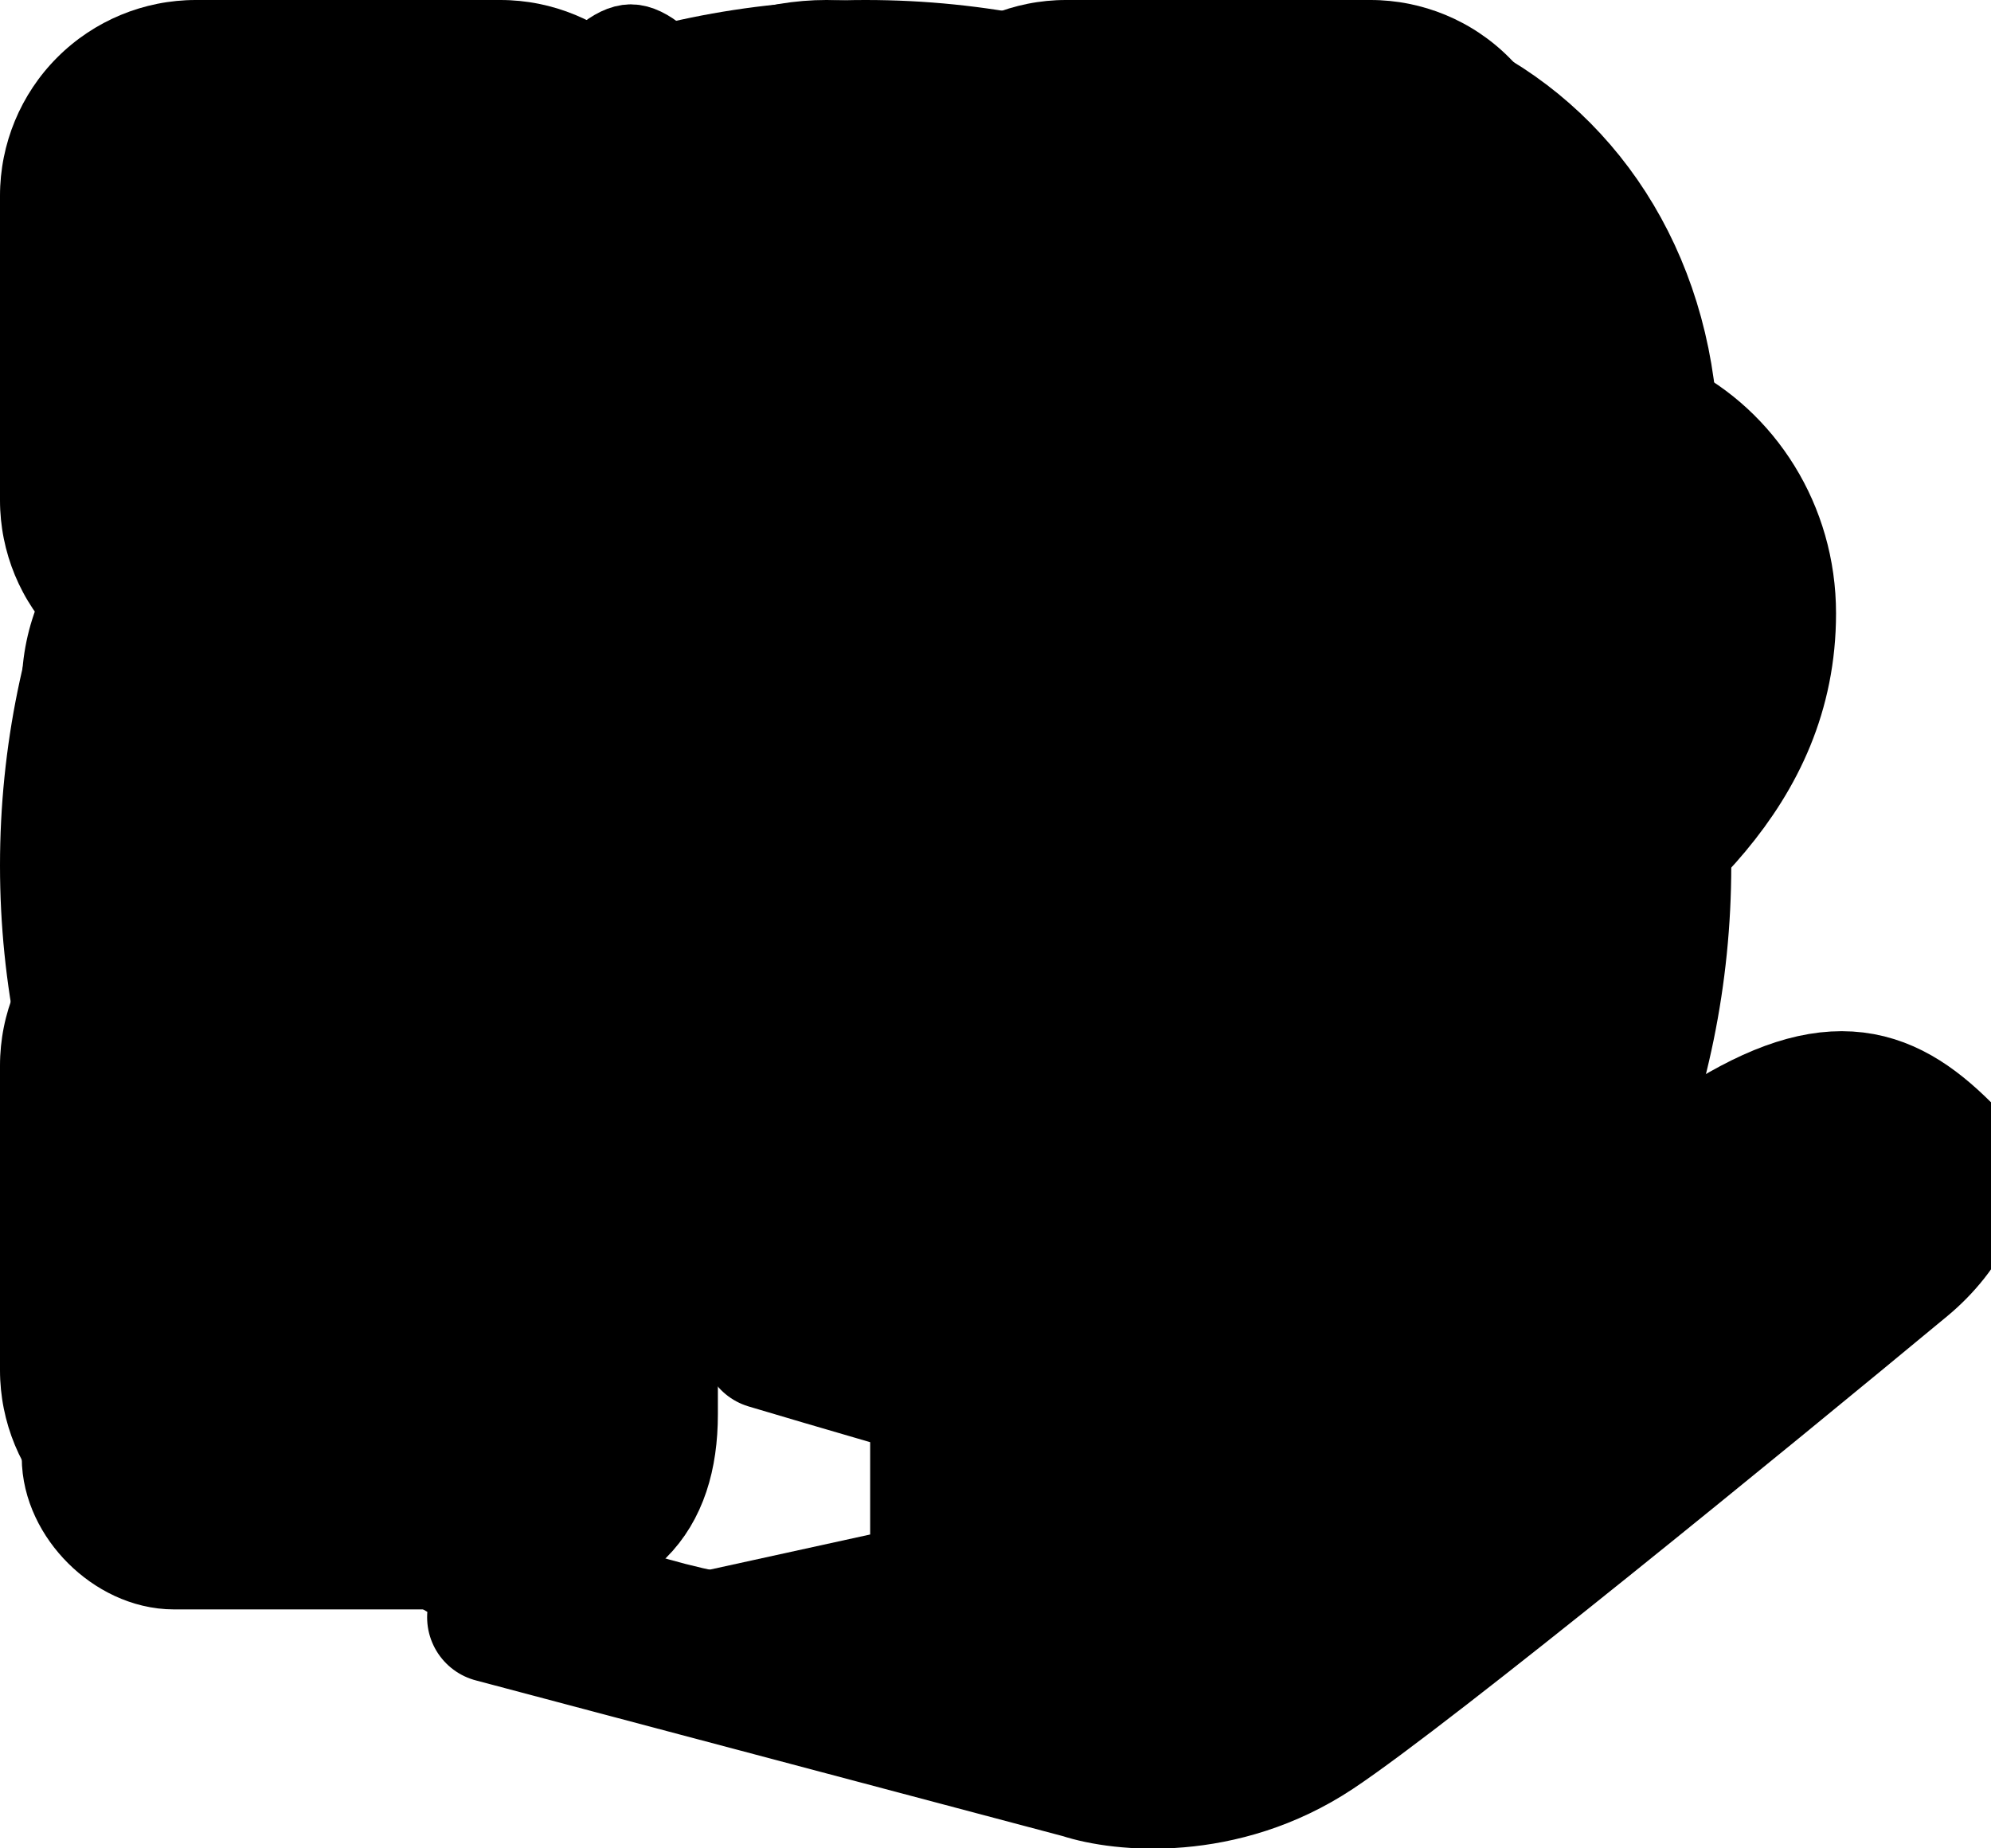
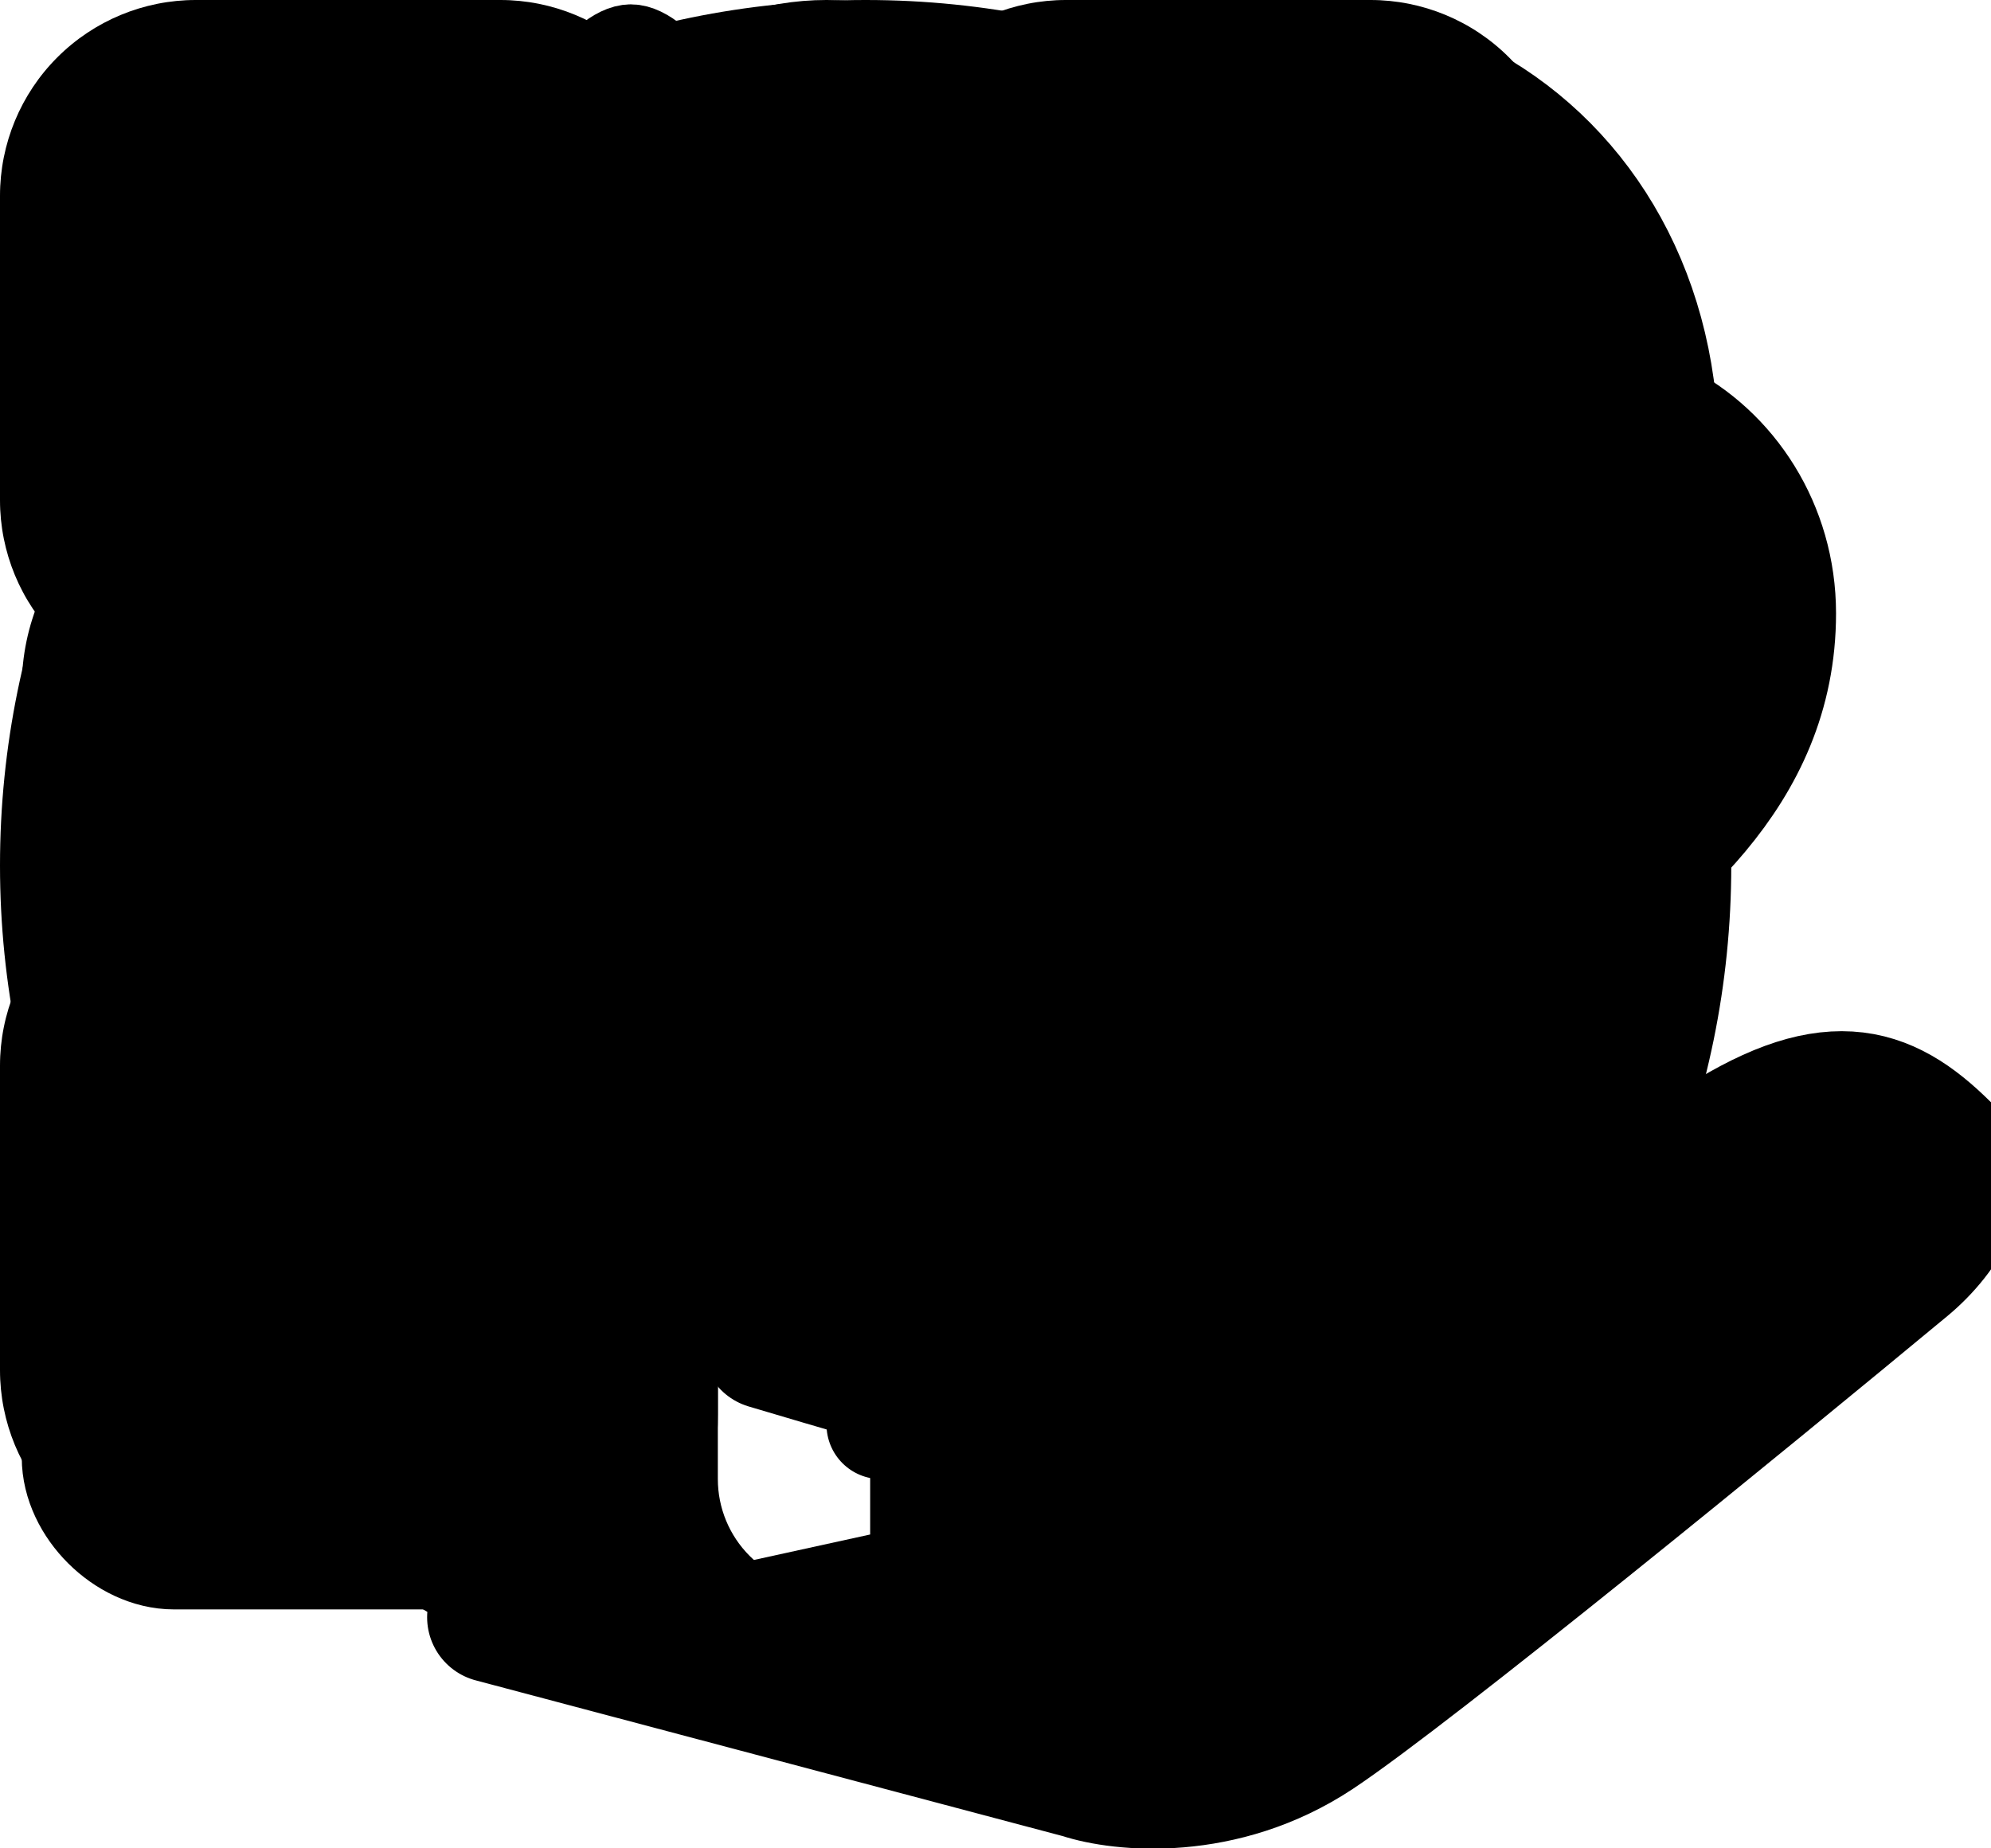
<svg xmlns="http://www.w3.org/2000/svg">
  <g id="filters">
    <path fill="currentColor" d="M20.256 11.25L26.85 11.25C27.188 11.25 27.512 11.118 27.752 10.884C27.991 10.649 28.125 10.331 28.125 10C28.125 9.668 27.991 9.35 27.752 9.116C27.512 8.881 27.188 8.75 26.85 8.75L20.256 8.75C19.992 8.019 19.504 7.386 18.858 6.938C18.212 6.49 17.441 6.25 16.65 6.25C15.859 6.25 15.088 6.49 14.442 6.938C13.796 7.386 13.308 8.019 13.044 8.75L8.15 8.75C7.812 8.75 7.488 8.881 7.248 9.116C7.009 9.35 6.875 9.668 6.875 10C6.875 10.331 7.009 10.649 7.248 10.884C7.488 11.118 7.812 11.25 8.15 11.25L13.044 11.25C13.308 11.981 13.796 12.614 14.442 13.061C15.088 13.509 15.859 13.749 16.65 13.749C17.441 13.749 18.212 13.509 18.858 13.061C19.504 12.614 19.992 11.981 20.256 11.25ZM15.375 10C15.375 9.752 15.45 9.511 15.59 9.305C15.73 9.1 15.929 8.939 16.162 8.845C16.395 8.75 16.651 8.725 16.899 8.774C17.146 8.822 17.373 8.941 17.552 9.116C17.73 9.291 17.851 9.513 17.901 9.756C17.95 9.998 17.924 10.25 17.828 10.478C17.731 10.707 17.568 10.902 17.358 11.039C17.149 11.176 16.902 11.25 16.65 11.25C16.312 11.25 15.988 11.118 15.748 10.884C15.509 10.649 15.375 10.331 15.375 10ZM21.75 21.25C22.541 21.249 23.312 21.008 23.957 20.56C24.603 20.113 25.091 19.48 25.356 18.75L26.85 18.75C27.188 18.75 27.512 18.618 27.752 18.384C27.991 18.149 28.125 17.831 28.125 17.5C28.125 17.168 27.991 16.85 27.752 16.616C27.512 16.381 27.188 16.25 26.85 16.25L25.356 16.25C25.092 15.519 24.604 14.886 23.958 14.438C23.312 13.991 22.541 13.75 21.75 13.75C20.959 13.75 20.188 13.991 19.542 14.438C18.896 14.886 18.408 15.519 18.144 16.25L8.15 16.25C7.812 16.25 7.488 16.381 7.248 16.616C7.009 16.85 6.875 17.168 6.875 17.5C6.875 17.831 7.009 18.149 7.248 18.384C7.488 18.618 7.812 18.75 8.15 18.75L18.144 18.75C18.409 19.48 18.897 20.113 19.543 20.56C20.188 21.008 20.959 21.249 21.75 21.25ZM20.475 17.5C20.475 17.253 20.55 17.011 20.69 16.805C20.83 16.6 21.029 16.44 21.262 16.345C21.495 16.25 21.751 16.226 21.999 16.274C22.246 16.322 22.473 16.441 22.652 16.616C22.83 16.791 22.951 17.014 23 17.256C23.05 17.498 23.024 17.75 22.928 17.978C22.831 18.207 22.668 18.402 22.458 18.539C22.249 18.677 22.002 18.75 21.75 18.75C21.412 18.75 21.087 18.618 20.848 18.384C20.609 18.149 20.475 17.831 20.475 17.5ZM13.25 28.75C14.041 28.749 14.812 28.508 15.457 28.061C16.103 27.613 16.591 26.98 16.856 26.25L26.85 26.25C27.188 26.25 27.512 26.118 27.752 25.884C27.991 25.649 28.125 25.331 28.125 25C28.125 24.668 27.991 24.351 27.752 24.116C27.512 23.882 27.188 23.75 26.85 23.75L16.856 23.75C16.592 23.019 16.104 22.386 15.458 21.938C14.812 21.491 14.041 21.25 13.25 21.25C12.459 21.25 11.688 21.491 11.042 21.938C10.396 22.386 9.908 23.019 9.644 23.75L8.15 23.75C7.812 23.75 7.488 23.882 7.248 24.116C7.009 24.351 6.875 24.668 6.875 25C6.875 25.331 7.009 25.649 7.248 25.884C7.488 26.118 7.812 26.25 8.15 26.25L9.644 26.25C9.908 26.98 10.397 27.613 11.043 28.061C11.688 28.508 12.459 28.749 13.25 28.75ZM11.975 25C11.975 24.753 12.05 24.511 12.19 24.305C12.33 24.1 12.529 23.94 12.762 23.845C12.995 23.75 13.251 23.726 13.499 23.774C13.746 23.822 13.973 23.941 14.152 24.116C14.33 24.291 14.451 24.514 14.501 24.756C14.55 24.999 14.524 25.25 14.428 25.478C14.331 25.707 14.168 25.902 13.958 26.039C13.749 26.177 13.502 26.25 13.25 26.25C12.912 26.25 12.588 26.118 12.348 25.884C12.109 25.649 11.975 25.331 11.975 25Z" fill-opacity="1" />
  </g>
  <g id="search">
    <path fill="currentColor" d="M15.716 6.25C13.205 6.25 10.798 7.249 9.022 9.026C7.247 10.804 6.25 13.214 6.25 15.728C6.25 18.242 7.247 20.653 9.022 22.43C10.798 24.208 13.205 25.207 15.716 25.207C17.819 25.196 19.861 24.492 21.525 23.204L26.72 28.405C26.941 28.626 27.241 28.75 27.554 28.75C27.866 28.75 28.166 28.626 28.388 28.405C28.502 28.295 28.593 28.162 28.656 28.016C28.718 27.869 28.75 27.712 28.75 27.552C28.75 27.393 28.718 27.235 28.656 27.089C28.593 26.942 28.502 26.81 28.388 26.699L23.182 21.534C24.467 19.871 25.17 17.831 25.181 15.728C25.181 13.214 24.184 10.804 22.409 9.026C20.634 7.249 18.226 6.25 15.716 6.25ZM15.716 8.62C17.599 8.62 19.404 9.369 20.736 10.702C22.067 12.035 22.815 13.843 22.815 15.728C22.815 17.614 22.067 19.422 20.736 20.755C19.404 22.088 17.599 22.837 15.716 22.837C13.833 22.837 12.027 22.088 10.696 20.755C9.364 19.422 8.616 17.614 8.616 15.728C8.616 13.843 9.364 12.035 10.696 10.702C12.027 9.369 13.833 8.62 15.716 8.62Z" />
  </g>
  <g id="avatar">
    <path fill="currentColor" d="M8 0.5C6.757 0.5 5.565 0.974 4.685 1.818C3.806 2.662 3.312 3.807 3.312 5C3.312 6.193 3.806 7.338 4.685 8.182C5.565 9.026 6.757 9.5 8 9.5C9.243 9.5 10.435 9.026 11.315 8.182C12.194 7.338 12.688 6.193 12.688 5C12.688 3.807 12.194 2.662 11.315 1.818C10.435 0.974 9.243 0.5 8 0.5ZM8 2.3C8.746 2.3 9.461 2.584 9.989 3.091C10.516 3.597 10.812 4.284 10.812 5C10.812 5.716 10.516 6.403 9.989 6.909C9.461 7.416 8.746 7.7 8 7.7C7.254 7.7 6.539 7.416 6.011 6.909C5.484 6.403 5.188 5.716 5.188 5C5.188 4.284 5.484 3.597 6.011 3.091C6.539 2.584 7.254 2.3 8 2.3ZM9.875 10.4C11.367 10.4 12.798 10.969 13.852 11.982C14.907 12.994 15.5 14.368 15.5 15.8V17.6C15.5 17.839 15.401 18.068 15.225 18.236C15.05 18.405 14.811 18.5 14.562 18.5C14.314 18.5 14.075 18.405 13.9 18.236C13.724 18.068 13.625 17.839 13.625 17.6V15.8C13.625 14.845 13.23 13.93 12.527 13.254C11.823 12.579 10.87 12.2 9.875 12.2H6.125C5.13 12.2 4.177 12.579 3.473 13.254C2.77 13.93 2.375 14.845 2.375 15.8V17.6C2.375 17.839 2.276 18.068 2.1 18.236C1.925 18.405 1.686 18.5 1.438 18.5C1.189 18.5 0.95 18.405 0.775 18.236C0.599 18.068 0.5 17.839 0.5 17.6V15.8C0.5 14.368 1.093 12.994 2.148 11.982C3.202 10.969 4.633 10.4 6.125 10.4H9.875Z" />
  </g>
  <g id="home">
    <path stroke="currentColor" stroke-width="3" stroke-linecap="round" stroke-linejoin="round" d="M15 32.511V23.544C15 22.049 16 22.049 17 22.049L21 22.049C22 22.049 23 22.049 23 23.544V32.511C23 34.504 24 35.5 26 35.5H34C35 35.5 36 34.504 36 33.507V18.562C36 16.57 34.6 15.175 33 13.581C30.167 10.758 24 4.614 22 2.621C20.5 1.126 17.5 1.126 16 2.621C14 4.614 7.833 10.758 5 13.581C3.4 15.175 2 16.57 2 18.562V33.507C2 34.504 3 35.5 4 35.5H12C14 35.5 15 34.504 15 32.511Z" />
  </g>
  <g id="candle">
    <path fill-rule="evenodd" clip-rule="evenodd" d="M9.139 11.352C9.012 11.738 9 12.286 9 12.956C9 13.401 9.101 13.783 9.238 14.017C9.356 14.218 9.48 14.293 9.652 14.293C10.043 14.293 11.232 14.182 11.295 14.128C11.299 14.124 11.302 14.121 11.305 14.119C11.319 13.419 11.543 12.762 12.028 12.332C12.511 11.904 12.716 12.203 13.206 12.332C14.189 12.592 14.435 13.302 14.435 14.809C14.435 15.072 14.413 15.417 14.393 15.743C14.386 15.859 14.379 15.972 14.373 16.078C14.348 16.531 14.336 16.963 14.363 17.339C14.392 17.728 15.456 17.923 15.496 17.997C15.507 17.998 15.522 18 15.543 18C15.686 18 15.774 17.987 15.825 17.976C15.825 17.973 15.826 17.97 15.827 17.967C15.861 17.832 15.881 17.679 15.915 17.418C15.926 17.335 15.938 17.241 15.953 17.133C16.007 16.733 16.085 16.234 16.248 15.68C16.383 15.217 16.625 14.85 16.947 14.591C17.251 14.347 17.579 14.237 17.852 14.18C18.123 14.122 18.401 14.105 18.628 14.095C18.687 14.092 18.743 14.09 18.797 14.088C18.968 14.081 19.114 14.075 19.262 14.06C19.638 14.021 19.768 13.94 19.82 13.884C19.846 13.857 20 13.684 20 12.956C20 12.286 19.988 11.738 19.861 11.352C19.807 11.19 19.752 11.123 19.715 11.092C19.683 11.066 19.59 11 19.348 11H9.652C9.41 11 9.316 11.066 9.285 11.092C9.248 11.123 9.193 11.19 9.139 11.352ZM15.478 17.993L15.48 17.993Z" fill="currentColor" />
    <path d="M14.595 8C19.595 8 16.095 1 14.595 1C13.094 1 9.595 8 14.595 8Z" fill="currentColor" />
    <path d="M14.5 8C19.5 8 16 1 14.5 1C13 1 9.5 8 14.5 8ZM14.5 8V10.321M14.5 10.321H18.5C20 10.321 20 11.793 20 12.774C20 14.207 19.288 14.477 18.5 14.547M14.5 10.321H10.5C9 10.321 9 11.793 9 12.774C9 13.755 9.5 14.736 10.5 14.736M10.5 14.736C11.5 14.736 12 14.245 12 13.755C12 12.283 14 12.703 14 14.245C14 15.226 13.5 17.679 15 17.679C16.5 17.679 16 16.698 16.5 15.226C16.756 14.472 17.67 14.62 18.5 14.547M10.5 14.736V26.019C10.5 26.509 11 27 11.5 27H17.5C18 27 18.5 26.509 18.5 26.019L18.5 14.547" stroke="currentColor" stroke-width="1.8" stroke-linecap="round" stroke-linejoin="round" />
  </g>
  <g id="feelings">
    <path d="M5 28.198L12.219 24.607C14.024 23.712 16.19 23.888 17.634 24.607L29.365 29.1C29.966 29.399 30.989 30.357 30.267 31.794C29.858 32.607 29.449 33.053 29.04 33.296M17.634 30.896C20.642 31.794 26.838 33.59 27.56 33.59C28.053 33.59 28.547 33.59 29.04 33.296M11.317 37.181L24.853 40.773C25.755 41.072 28.101 41.312 30.267 39.875C32.433 38.438 40.193 32.093 43.803 29.1C44.705 28.352 45.427 27.125 44.705 26.406C43.309 25.017 41.998 24.61 39.291 26.406C39.291 26.406 32.758 30.7 29.04 33.296" stroke="currentColor" stroke-width="3" stroke-linecap="round" stroke-linejoin="round" />
    <path fill-rule="evenodd" clip-rule="evenodd" d="M23 14.099C23 10.026 27.573 7.092 31.524 10.489C31.684 10.626 31.843 10.774 32 10.932C32.157 10.774 32.316 10.626 32.475 10.489C36.427 7.093 41 10.027 41 14.1C41 17.939 38.029 20.154 35.5 22.039C35.239 22.234 34.982 22.425 34.734 22.615C33.8 23.329 32.9 24 32 24C31.1 24 30.2 23.328 29.266 22.615C29.016 22.425 28.757 22.232 28.494 22.035C25.967 20.15 23 17.936 23 14.099ZM33.276 20.822L33.273 20.824C32.786 21.197 32.454 21.442 32.165 21.606C32.095 21.645 32.041 21.672 32 21.691C31.96 21.672 31.905 21.645 31.835 21.605C31.545 21.442 31.213 21.197 30.724 20.824C30.428 20.598 30.139 20.381 29.857 20.171C28.743 19.338 27.742 18.59 26.902 17.673C25.929 16.613 25.356 15.506 25.356 14.099C25.356 12.834 26.092 11.857 26.961 11.473C27.68 11.155 28.88 11.082 30.302 12.513L32 14.222L33.698 12.514C35.12 11.083 36.319 11.155 37.039 11.474C37.908 11.858 38.644 12.835 38.644 14.1C38.644 15.506 38.071 16.613 37.099 17.674C36.256 18.591 35.253 19.341 34.137 20.175C33.857 20.384 33.57 20.599 33.276 20.822Z" fill="currentColor" stroke="currentColor" stroke-width="2.4" />
  </g>
  <g id="burger">
    <path d="M24.278 8.899C24.602 8.899 24.913 8.783 25.142 8.577C25.371 8.371 25.5 8.091 25.5 7.8C25.5 7.508 25.371 7.228 25.142 7.022C24.913 6.816 24.602 6.7 24.278 6.7L4.722 6.699C4.398 6.699 4.087 6.815 3.858 7.021C3.629 7.228 3.5 7.507 3.5 7.799C3.5 8.09 3.629 8.37 3.858 8.576C4.087 8.783 4.398 8.898 4.722 8.898L24.278 8.899Z" fill="currentColor" />
    <path d="M24.278 15.098C24.602 15.098 24.913 14.983 25.142 14.776C25.371 14.57 25.5 14.29 25.5 13.999C25.5 13.707 25.371 13.428 25.142 13.221C24.913 13.015 24.602 12.899 24.278 12.899L4.722 12.898C4.398 12.898 4.087 13.014 3.858 13.22C3.629 13.427 3.5 13.706 3.5 13.998C3.5 14.29 3.629 14.569 3.858 14.776C4.087 14.982 4.398 15.098 4.722 15.098L24.278 15.098Z" fill="currentColor" />
    <path d="M24.278 21.298C24.602 21.298 24.913 21.182 25.142 20.976C25.371 20.769 25.5 20.49 25.5 20.198C25.5 19.906 25.371 19.627 25.142 19.421C24.913 19.214 24.602 19.098 24.278 19.098L4.722 19.098C4.398 19.098 4.087 19.213 3.858 19.42C3.629 19.626 3.5 19.906 3.5 20.197C3.5 20.489 3.629 20.769 3.858 20.975C4.087 21.181 4.398 21.297 4.722 21.297L24.278 21.298Z" fill="currentColor" />
  </g>
  <g id="like">
    <path d="M20.001 31.5C53.001 13.648 33.001 -9.027 20.001 6.895C7.001 -9.027 -12.999 13.648 20.001 31.5Z" stroke="currentColor" stroke-width="3" stroke-linecap="round" stroke-linejoin="round" />
  </g>
  <g id="plus">
    <path d="M10.4 0.9V8.1H17.6C17.839 8.1 18.068 8.195 18.236 8.364C18.405 8.532 18.5 8.761 18.5 9C18.5 9.239 18.405 9.468 18.236 9.636C18.068 9.805 17.839 9.9 17.6 9.9H10.4V17.1C10.4 17.339 10.305 17.568 10.136 17.736C9.968 17.905 9.739 18 9.5 18C9.261 18 9.032 17.905 8.864 17.736C8.695 17.568 8.6 17.339 8.6 17.1V9.9H1.4C1.161 9.9 0.932 9.805 0.764 9.636C0.595 9.468 0.5 9.239 0.5 9C0.5 8.761 0.595 8.532 0.764 8.364C0.932 8.195 1.161 8.1 1.4 8.1H8.6V0.9C8.6 0.661 8.695 0.432 8.864 0.264C9.032 0.095 9.261 0 9.5 0C9.739 0 9.968 0.095 10.136 0.264C10.305 0.432 10.4 0.661 10.4 0.9Z" fill="currentColor" />
  </g>
  <g id="plaques">
    <path d="M0 4.5C0 3.307 0.474 2.162 1.318 1.318C2.162 0.474 3.307 0 4.5 0H11.5C12.694 0 13.838 0.474 14.682 1.318C15.526 2.162 16 3.307 16 4.5V11.5C16 12.694 15.526 13.838 14.682 14.682C13.838 15.526 12.694 16 11.5 16H4.5C3.307 16 2.162 15.526 1.318 14.682C0.474 13.838 0 12.694 0 11.5V4.5ZM4.5 3C4.102 3 3.721 3.158 3.439 3.439C3.158 3.721 3 4.102 3 4.5V11.5C3 12.328 3.672 13 4.5 13H11.5C11.898 13 12.279 12.842 12.561 12.561C12.842 12.279 13 11.898 13 11.5V4.5C13 4.102 12.842 3.721 12.561 3.439C12.279 3.158 11.898 3 11.5 3H4.5ZM6 26H10V30H6V26Z" fill="currentColor" />
    <path d="M0 24.5C0 23.306 0.474 22.162 1.318 21.318C2.162 20.474 3.307 20 4.5 20H11.5C12.694 20 13.838 20.474 14.682 21.318C15.526 22.162 16 23.306 16 24.5V31.5C16 32.694 15.526 33.838 14.682 34.682C13.838 35.526 12.694 36 11.5 36H4.5C3.307 36 2.162 35.526 1.318 34.682C0.474 33.838 0 32.694 0 31.5V24.5ZM4.5 23C4.102 23 3.721 23.158 3.439 23.439C3.158 23.721 3 24.102 3 24.5V31.5C3 32.328 3.672 33 4.5 33H11.5C11.898 33 12.279 32.842 12.561 32.561C12.842 32.279 13 31.898 13 31.5V24.5C13 24.102 12.842 23.721 12.561 23.439C12.279 23.158 11.898 23 11.5 23H4.5ZM30 6H26V10H30V6Z" fill="currentColor" />
    <path d="M24.5 0C23.307 0 22.162 0.474 21.319 1.318C20.475 2.162 20 3.307 20 4.5V11.5C20 12.694 20.475 13.838 21.319 14.682C22.162 15.526 23.307 16 24.5 16H31.5C32.694 16 33.839 15.526 34.682 14.682C35.526 13.838 36.001 12.694 36.001 11.5V4.5C36.001 3.307 35.526 2.162 34.682 1.318C33.839 0.474 32.694 0 31.5 0H24.5ZM23 4.5C23 4.102 23.159 3.721 23.44 3.439C23.721 3.158 24.103 3 24.5 3H31.5C31.898 3 32.28 3.158 32.561 3.439C32.843 3.721 33.001 4.102 33.001 4.5V11.5C33.001 11.898 32.843 12.279 32.561 12.561C32.28 12.842 31.898 13 31.5 13H24.5C24.103 13 23.721 12.842 23.44 12.561C23.159 12.279 23 11.898 23 11.5V4.5ZM20 20H25.5V25.5H20V20ZM30.5 25.5H25.5V30.5H20V36H25.5V30.5H30.5V36H36.001V30.5H30.5V25.5ZM30.5 25.5V20H36.001V25.5H30.5Z" fill="currentColor" />
  </g>
  <g id="contactUs">
    <path d="M19.896 0C8.908 0 0 8.908 0 19.896C0 30.884 8.908 39.792 19.896 39.792C30.884 39.792 39.792 30.884 39.792 19.896C39.792 8.908 30.884 0 19.896 0ZM19.896 36.476C10.739 36.476 3.316 29.052 3.316 19.896C3.316 10.739 10.739 3.316 19.896 3.316C29.052 3.316 36.476 10.739 36.476 19.896C36.476 29.052 29.052 36.476 19.896 36.476Z" fill="currentColor" />
    <path d="M20.913 13.424C21.39 13.424 21.827 13.255 22.221 12.918C22.612 12.582 22.852 12.174 22.938 11.697C23.02 11.217 22.918 10.812 22.621 10.475C22.326 10.135 21.94 9.967 21.461 9.967C20.981 9.967 20.545 10.135 20.154 10.475C19.759 10.811 19.519 11.217 19.437 11.697C19.378 12.174 19.492 12.582 19.773 12.918C20.055 13.255 20.436 13.424 20.913 13.424Z" fill="currentColor" />
    <path d="M24.581 25.229C24.537 25.292 24.494 25.346 24.451 25.409C24.191 25.739 23.221 26.905 21.964 27.602C21.956 27.606 21.948 27.609 21.944 27.614C21.834 27.672 21.721 27.717 21.61 27.768C21.278 27.887 20.967 27.918 20.867 27.925C20.585 27.888 20.431 27.691 20.431 27.317C20.431 27.008 20.522 26.397 20.706 25.479L20.916 24.553L21.779 20.413C21.919 19.708 21.994 19.317 22.011 19.239L22.199 18.271C22.31 17.672 22.366 17.276 22.366 17.082C22.366 16.712 22.275 16.432 22.127 16.203C22.114 16.17 22.096 16.137 22.072 16.102C22.051 16.075 22.027 16.052 22.004 16.027C21.978 15.999 21.966 15.975 21.931 15.946C21.563 15.646 21.22 15.559 20.983 15.54L20.987 15.533C20.987 15.533 19.431 15.416 17.127 16.935C17.093 16.957 17.073 16.973 17.042 16.993C16.418 17.388 15.919 17.784 15.573 18.103C15.308 18.33 15.104 18.541 14.952 18.738L14.946 18.747L14.947 18.747C14.75 19.006 14.646 19.241 14.646 19.449C14.646 19.613 14.78 19.777 15.043 19.942C15.043 19.942 16.033 18.663 17.697 17.832C17.822 17.777 18.142 17.645 18.424 17.572C18.555 17.542 18.803 17.518 18.962 17.649C19.075 17.767 19.15 17.932 19.15 18.188C19.15 18.42 19.115 18.703 19.044 19.04L18.876 19.837L18.666 20.834L17.845 24.774C17.425 26.809 17.214 28.027 17.214 28.423C17.214 29.359 17.727 29.828 18.75 29.828C19.214 29.828 19.691 29.743 20.18 29.593C20.183 29.593 20.185 29.595 20.188 29.597C20.221 29.585 20.252 29.573 20.285 29.561C20.366 29.535 20.447 29.504 20.528 29.473C22.837 28.614 24.357 26.883 24.817 26.303C24.857 26.254 24.892 26.208 24.925 26.164C24.951 26.128 24.967 26.104 24.967 26.104H24.966C25.082 25.933 25.146 25.79 25.146 25.683C25.145 25.534 24.952 25.385 24.581 25.229Z" fill="currentColor" />
  </g>
  <g id="arrow_back">
    <path id="Vector" d="M13.83 19C13.681 19 13.533 18.968 13.398 18.904C13.263 18.84 13.144 18.746 13.05 18.63L8.22 12.63C8.073 12.451 7.993 12.227 7.993 11.995C7.993 11.763 8.073 11.539 8.22 11.36L13.22 5.36C13.39 5.156 13.634 5.027 13.898 5.003C14.162 4.979 14.426 5.06 14.63 5.23C14.834 5.4 14.963 5.644 14.987 5.908C15.011 6.173 14.93 6.436 14.76 6.64L10.29 12L14.61 17.36C14.732 17.507 14.81 17.686 14.834 17.875C14.858 18.065 14.827 18.257 14.745 18.43C14.663 18.602 14.533 18.747 14.371 18.849C14.209 18.95 14.021 19.002 13.83 19Z" fill="currentColor" fill-opacity="1" fill-rule="nonzero" />
  </g>
  <g id="eye_outline">
    <path fill="currentColor" id="Vector" d="M21.87 11.5C21.23 10.39 17.71 4.82 11.73 5C6.2 5.14 3 10 2.13 11.5C2.042 11.652 1.996 11.825 1.996 12C1.996 12.175 2.042 12.348 2.13 12.5C2.76 13.59 6.13 19 12.02 19L12.27 19C17.8 18.86 21.01 14 21.87 12.5C21.958 12.348 22.004 12.175 22.004 12C22.004 11.825 21.958 11.652 21.87 11.5ZM12.22 17C7.91 17.1 5.1 13.41 4.22 12C5.22 10.39 7.83 7.1 11.83 7C16.12 6.89 18.94 10.59 19.83 12C18.8 13.61 16.22 16.9 12.22 17Z" fill-opacity="1" fill-rule="nonzero" />
    <path fill="currentColor" id="Vector" d="M12 8.5C11.308 8.5 10.631 8.705 10.056 9.09C9.48 9.474 9.031 10.021 8.766 10.661C8.502 11.3 8.432 12.004 8.567 12.683C8.702 13.362 9.036 13.985 9.525 14.475C10.015 14.964 10.638 15.298 11.317 15.433C11.996 15.568 12.7 15.498 13.339 15.234C13.979 14.969 14.526 14.52 14.91 13.944C15.295 13.369 15.5 12.692 15.5 12C15.5 11.072 15.131 10.181 14.475 9.525C13.819 8.869 12.928 8.5 12 8.5ZM12 13.5C11.703 13.5 11.413 13.412 11.167 13.247C10.92 13.082 10.728 12.848 10.614 12.574C10.501 12.3 10.471 11.998 10.529 11.707C10.587 11.416 10.73 11.149 10.939 10.939C11.149 10.73 11.416 10.587 11.707 10.529C11.998 10.471 12.3 10.501 12.574 10.614C12.848 10.728 13.082 10.92 13.247 11.167C13.412 11.413 13.5 11.703 13.5 12C13.5 12.398 13.342 12.779 13.061 13.061C12.779 13.342 12.398 13.5 12 13.5Z" fill-opacity="1" fill-rule="nonzero" />
  </g>
  <g id="close">
    <path id="Vector" d="M13.41 12L17.71 7.71C17.898 7.522 18.004 7.266 18.004 7C18.004 6.734 17.898 6.478 17.71 6.29C17.522 6.102 17.266 5.996 17 5.996C16.734 5.996 16.478 6.102 16.29 6.29L12 10.59L7.71 6.29C7.522 6.102 7.266 5.996 7 5.996C6.734 5.996 6.478 6.102 6.29 6.29C6.102 6.478 5.996 6.734 5.996 7C5.996 7.266 6.102 7.522 6.29 7.71L10.59 12L6.29 16.29C6.196 16.383 6.122 16.494 6.071 16.615C6.02 16.737 5.994 16.868 5.994 17C5.994 17.132 6.02 17.263 6.071 17.385C6.122 17.506 6.196 17.617 6.29 17.71C6.383 17.804 6.494 17.878 6.615 17.929C6.737 17.98 6.868 18.006 7 18.006C7.132 18.006 7.263 17.98 7.385 17.929C7.506 17.878 7.617 17.804 7.71 17.71L12 13.41L16.29 17.71C16.383 17.804 16.494 17.878 16.615 17.929C16.737 17.98 16.868 18.006 17 18.006C17.132 18.006 17.263 17.98 17.385 17.929C17.506 17.878 17.617 17.804 17.71 17.71C17.804 17.617 17.878 17.506 17.929 17.385C17.98 17.263 18.006 17.132 18.006 17C18.006 16.868 17.98 16.737 17.929 16.615C17.878 16.494 17.804 16.383 17.71 16.29L13.41 12Z" fill="currentColor" fill-opacity="1" fill-rule="nonzero" />
  </g>
  <g id="eye_off_outline">
    <path fill="currentColor" id="Vector" d="M4.71 3.29C4.617 3.197 4.506 3.123 4.384 3.072C4.262 3.022 4.132 2.996 4 2.996C3.868 2.996 3.738 3.022 3.616 3.072C3.494 3.123 3.383 3.197 3.29 3.29C3.102 3.478 2.996 3.734 2.996 4C2.996 4.266 3.102 4.522 3.29 4.71L8.92 10.34C8.564 11.003 8.431 11.762 8.54 12.507C8.65 13.251 8.996 13.94 9.528 14.472C10.06 15.004 10.749 15.35 11.493 15.46C12.238 15.569 12.997 15.436 13.66 15.08L19.29 20.71C19.383 20.804 19.494 20.878 19.615 20.929C19.737 20.98 19.868 21.006 20 21.006C20.132 21.006 20.263 20.98 20.385 20.929C20.506 20.878 20.617 20.804 20.71 20.71C20.804 20.617 20.878 20.506 20.929 20.385C20.98 20.263 21.006 20.132 21.006 20C21.006 19.868 20.98 19.737 20.929 19.615C20.878 19.494 20.804 19.383 20.71 19.29L4.71 3.29ZM12 13.5C11.602 13.5 11.221 13.342 10.939 13.061C10.658 12.779 10.5 12.398 10.5 12L10.5 11.93L12.06 13.49L12 13.5Z" fill-opacity="1" fill-rule="nonzero" />
    <path fill="currentColor" id="Vector" d="M12.22 17C7.92 17.1 5.1 13.41 4.22 12C4.846 11.001 5.599 10.086 6.46 9.28L5 7.87C3.871 8.933 2.904 10.156 2.13 11.5C2.042 11.652 1.996 11.825 1.996 12C1.996 12.175 2.042 12.348 2.13 12.5C2.76 13.59 6.13 19 12.02 19L12.27 19C13.378 18.967 14.471 18.74 15.5 18.33L13.92 16.75C13.364 16.896 12.794 16.98 12.22 17Z" fill-opacity="1" fill-rule="nonzero" />
    <path fill="currentColor" id="Vector" d="M21.87 11.5C21.23 10.39 17.7 4.82 11.73 5C10.623 5.033 9.529 5.26 8.5 5.67L10.08 7.25C10.636 7.104 11.206 7.02 11.78 7C16.07 6.89 18.89 10.59 19.78 12C19.138 13.002 18.368 13.917 17.49 14.72L19 16.13C20.143 15.069 21.123 13.846 21.91 12.5C21.992 12.345 22.031 12.17 22.024 11.995C22.017 11.819 21.964 11.649 21.87 11.5Z" fill-opacity="1" fill-rule="nonzero" />
  </g>
  <g id="arrow_down">
    <path id="Vector" d="M5.514 9.458C5.514 9.225 5.595 8.998 5.744 8.818C5.828 8.717 5.931 8.633 6.048 8.572C6.164 8.511 6.291 8.473 6.422 8.461C6.553 8.449 6.685 8.463 6.811 8.502C6.936 8.541 7.053 8.604 7.154 8.688L12.514 13.168L17.884 8.848C17.986 8.765 18.104 8.703 18.23 8.666C18.357 8.628 18.489 8.616 18.62 8.63C18.751 8.644 18.878 8.684 18.994 8.747C19.11 8.81 19.212 8.896 19.294 8.998C19.385 9.102 19.454 9.223 19.496 9.354C19.538 9.486 19.552 9.624 19.538 9.761C19.524 9.898 19.482 10.031 19.414 10.151C19.346 10.271 19.254 10.376 19.144 10.458L13.144 15.288C12.965 15.435 12.741 15.516 12.509 15.516C12.277 15.516 12.053 15.435 11.874 15.288L5.874 10.288C5.753 10.188 5.657 10.061 5.595 9.916C5.532 9.772 5.505 9.615 5.514 9.458Z" fill="currentColor" fill-opacity="1" fill-rule="nonzero" />
  </g>
  <g id="messenger">
    <path d="M14 4.5C11.348 4.5 8.804 5.554 6.929 7.429C5.054 9.304 4 11.848 4 14.5C4.023 15.674 4.225 16.837 4.6 17.95L4.28 19.25C3.44 22.62 5.81 25.06 9.19 24.25L10.57 23.92C11.675 24.296 12.833 24.491 14 24.5C16.652 24.5 19.196 23.446 21.071 21.571C22.946 19.696 24 17.152 24 14.5C24 11.848 22.946 9.304 21.071 7.429C19.196 5.554 16.652 4.5 14 4.5ZM14 6.5C16.122 6.5 18.157 7.343 19.657 8.843C21.157 10.343 22 12.378 22 14.5C22 16.622 21.157 18.657 19.657 20.157C18.157 21.657 16.122 22.5 14 22.5C12.973 22.487 11.956 22.287 11 21.91C10.809 21.84 10.601 21.84 10.41 21.91L8.72 22.31C6.81 22.79 5.72 21.71 6.22 19.78L6.6 18.16C6.668 17.956 6.668 17.735 6.6 17.53C6.233 16.572 6.043 15.556 6.04 14.53C6.032 12.41 6.866 10.373 8.358 8.868C9.851 7.362 11.88 6.511 14 6.5ZM9 14.5C9 14.235 9.105 13.98 9.293 13.793C9.48 13.605 9.735 13.5 10 13.5C10.265 13.5 10.52 13.605 10.707 13.793C10.895 13.98 11 14.235 11 14.5C11 14.765 10.895 15.02 10.707 15.207C10.52 15.395 10.265 15.5 10 15.5C9.735 15.5 9.48 15.395 9.293 15.207C9.105 15.02 9 14.765 9 14.5ZM13 14.5C13 14.235 13.105 13.98 13.293 13.793C13.48 13.605 13.735 13.5 14 13.5C14.265 13.5 14.52 13.605 14.707 13.793C14.895 13.98 15 14.235 15 14.5C15 14.765 14.895 15.02 14.707 15.207C14.52 15.395 14.265 15.5 14 15.5C13.735 15.5 13.48 15.395 13.293 15.207C13.105 15.02 13 14.765 13 14.5ZM17 14.5C17 14.235 17.105 13.98 17.293 13.793C17.48 13.605 17.735 13.5 18 13.5C18.265 13.5 18.52 13.605 18.707 13.793C18.895 13.98 19 14.235 19 14.5C19 14.765 18.895 15.02 18.707 15.207C18.52 15.395 18.265 15.5 18 15.5C17.735 15.5 17.48 15.395 17.293 15.207C17.105 15.02 17 14.765 17 14.5Z" fill="currentColor" />
  </g>
+   <g id="correcter">
+     <path d="M32.739 14.019C32.574 14.015 32.409 14.044 32.255 14.104C32.1 14.164 31.959 14.254 31.84 14.369L29.341 16.867L19.347 26.86C19.232 26.979 19.142 27.12 19.082 27.274C19.022 27.428 18.993 27.593 18.997 27.759V32.755C18.997 33.086 19.129 33.404 19.363 33.638C19.597 33.872 19.915 34.004 20.247 34.004H25.244C25.409 34.008 25.574 33.979 25.729 33.919C25.883 33.859 26.024 33.769 26.143 33.654L36.138 23.662L38.636 21.164C38.751 21.045 38.841 20.904 38.901 20.749C38.961 20.595 38.99 20.43 38.986 20.265C39.042 19.428 38.93 18.589 38.655 17.797C38.38 17.006 37.949 16.277 37.387 15.656C36.77 15.073 36.038 14.626 35.237 14.344C34.436 14.062 33.585 13.951 32.739 14.019ZM33.214 16.592C34.076 16.55 34.922 16.83 35.588 17.379C36.142 18.059 36.434 18.914 36.412 19.79L35.238 20.964L32.04 17.767L33.214 16.592ZM30.241 19.565L33.439 22.763L24.694 31.506H21.496V28.308L30.241 19.565ZM23.994 16.517C24.326 16.517 24.643 16.649 24.878 16.883C25.112 17.118 25.244 17.435 25.244 17.767C25.244 18.098 25.112 18.416 24.878 18.65C24.643 18.884 24.326 19.015 23.994 19.015H18.997C18.334 19.015 17.699 19.279 17.23 19.747C16.762 20.216 16.499 20.851 16.499 21.514V34.004C16.499 34.666 16.762 35.302 17.23 35.77C17.699 36.239 18.334 36.502 18.997 36.502H31.49C32.153 36.502 32.788 36.239 33.257 35.77C33.725 35.302 33.989 34.666 33.989 34.004V29.008C33.989 28.677 34.12 28.359 34.355 28.125C34.589 27.89 34.907 27.759 35.238 27.759C35.569 27.759 35.887 27.89 36.121 28.125C36.356 28.359 36.487 28.677 36.487 29.008V34.004C36.487 35.329 35.961 36.6 35.024 37.537C34.087 38.474 32.815 39 31.49 39H18.997C17.672 39 16.401 38.474 15.464 37.537C14.527 36.6 14 35.329 14 34.004V21.514C14 20.189 14.527 18.918 15.464 17.981C16.401 17.044 17.672 16.517 18.997 16.517H23.994Z" fill="currentColor" />
+   </g>
</svg>
